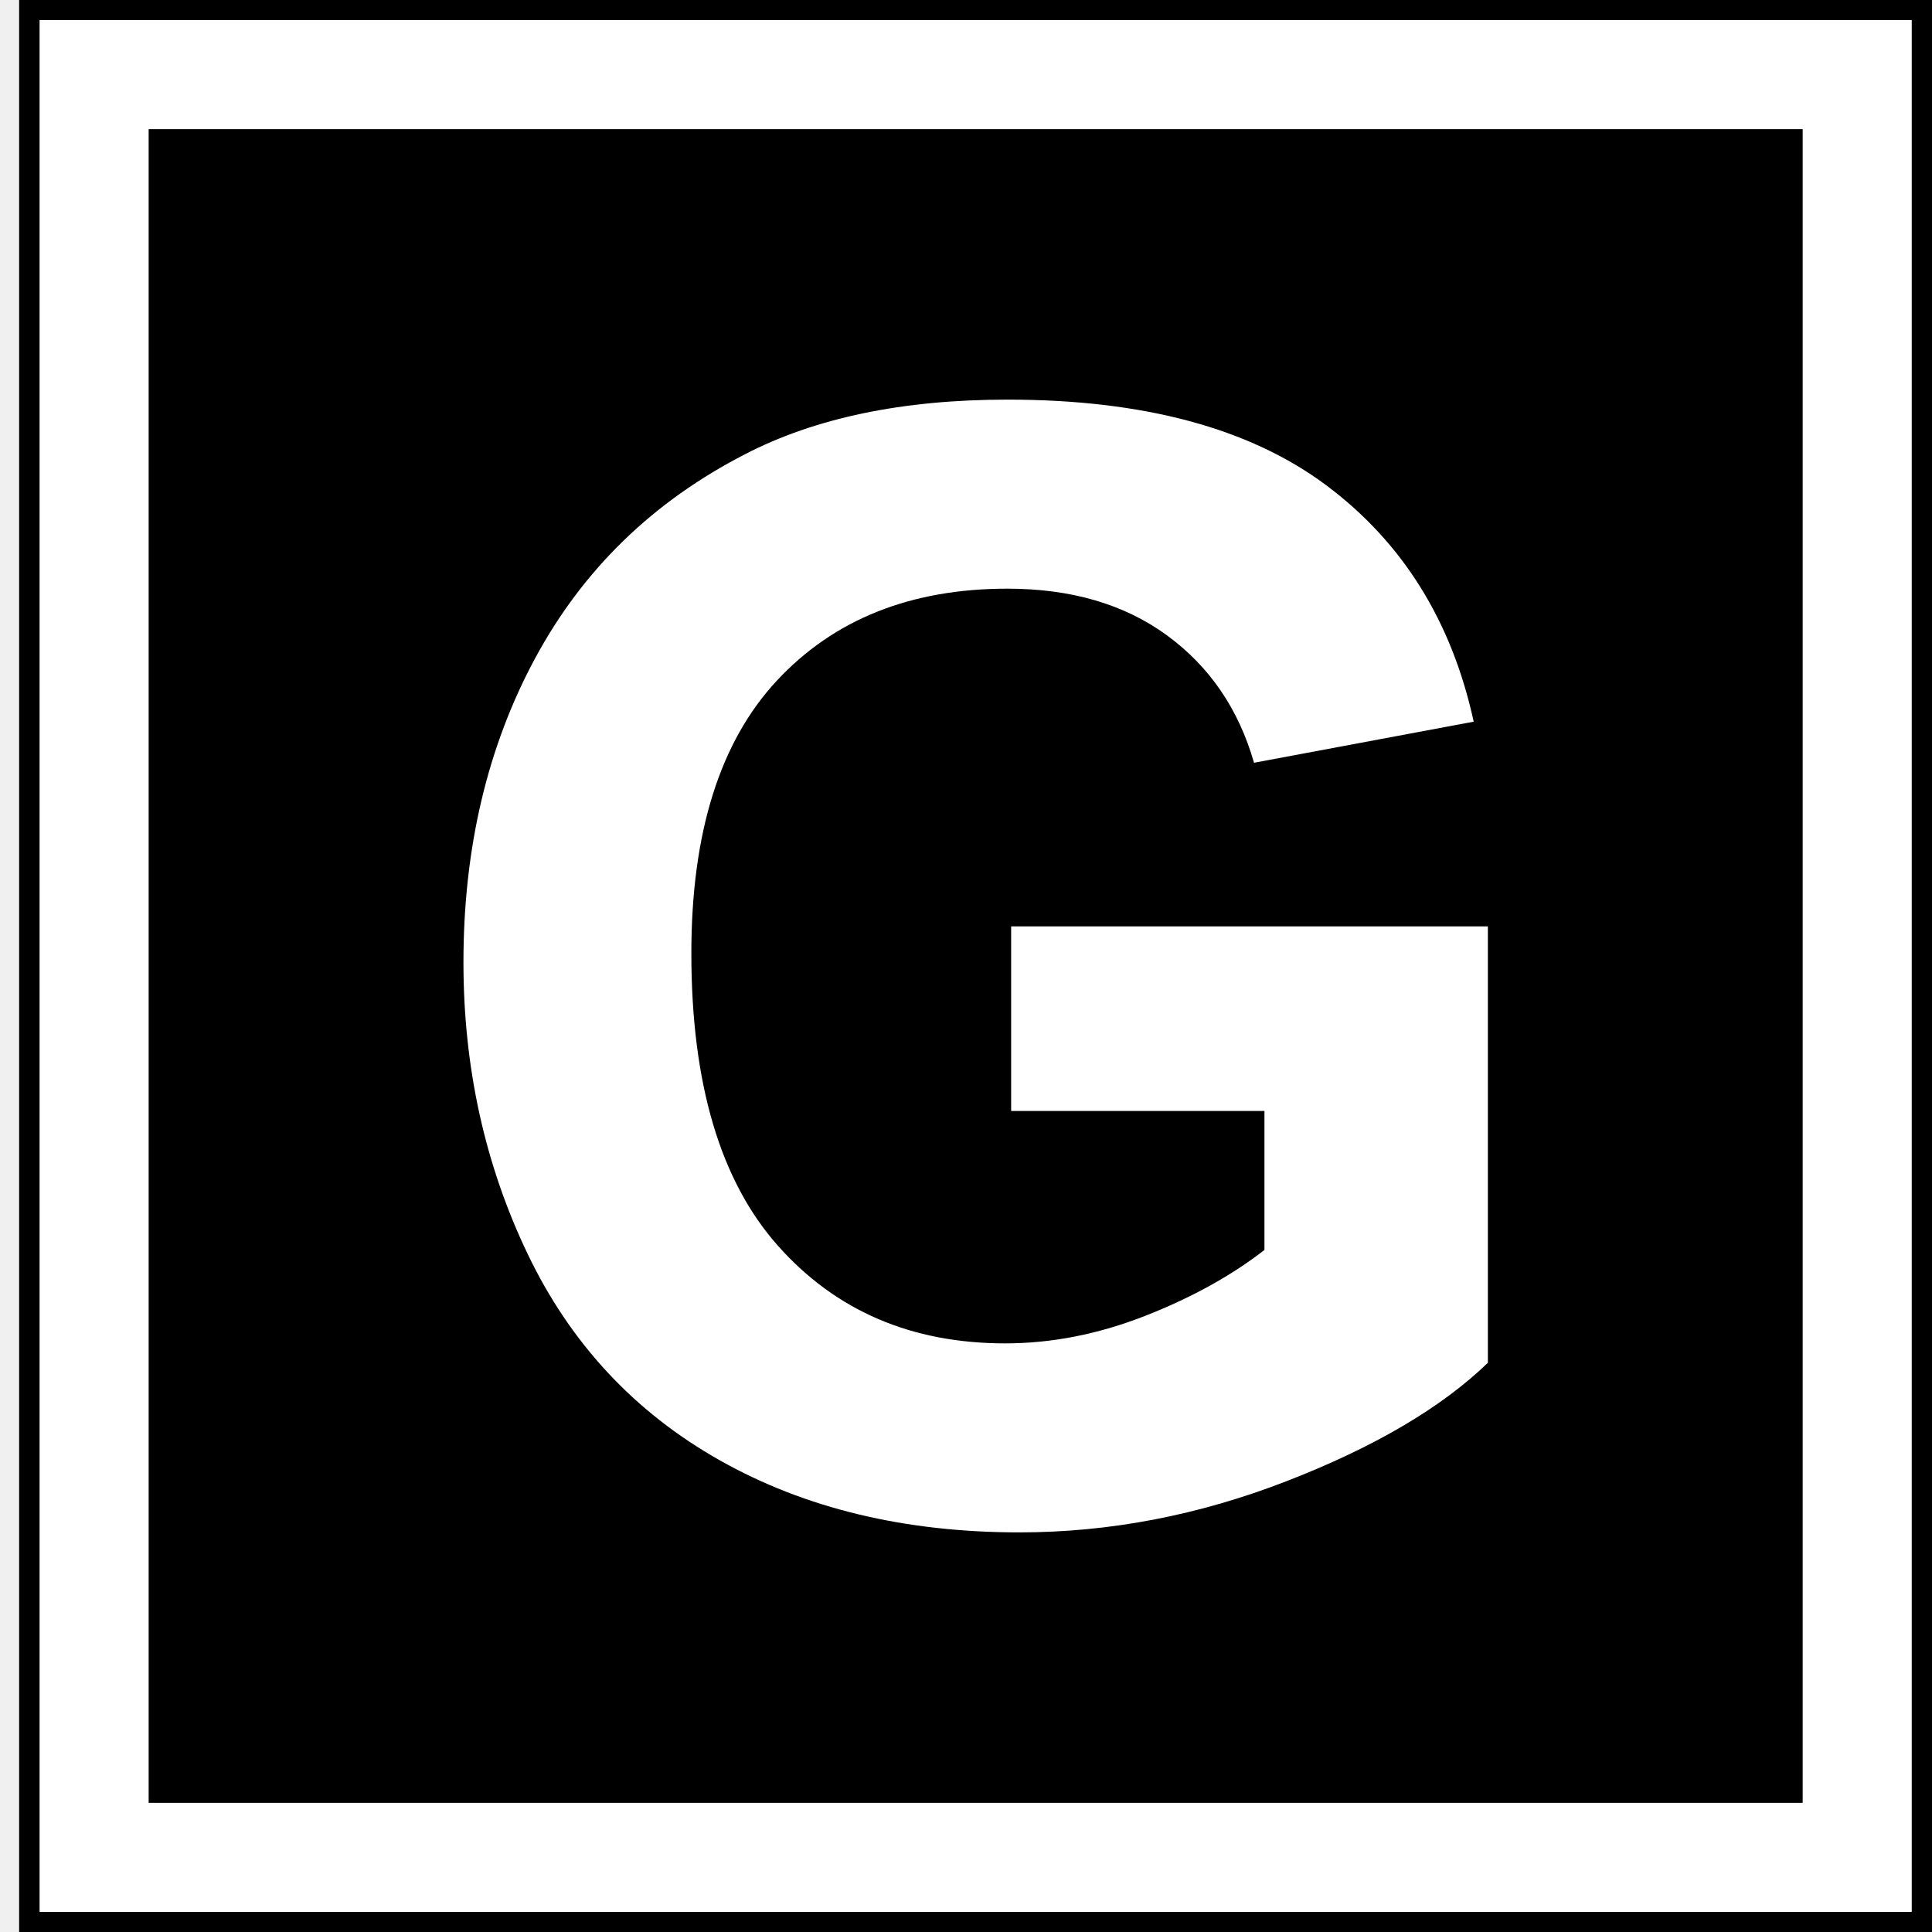
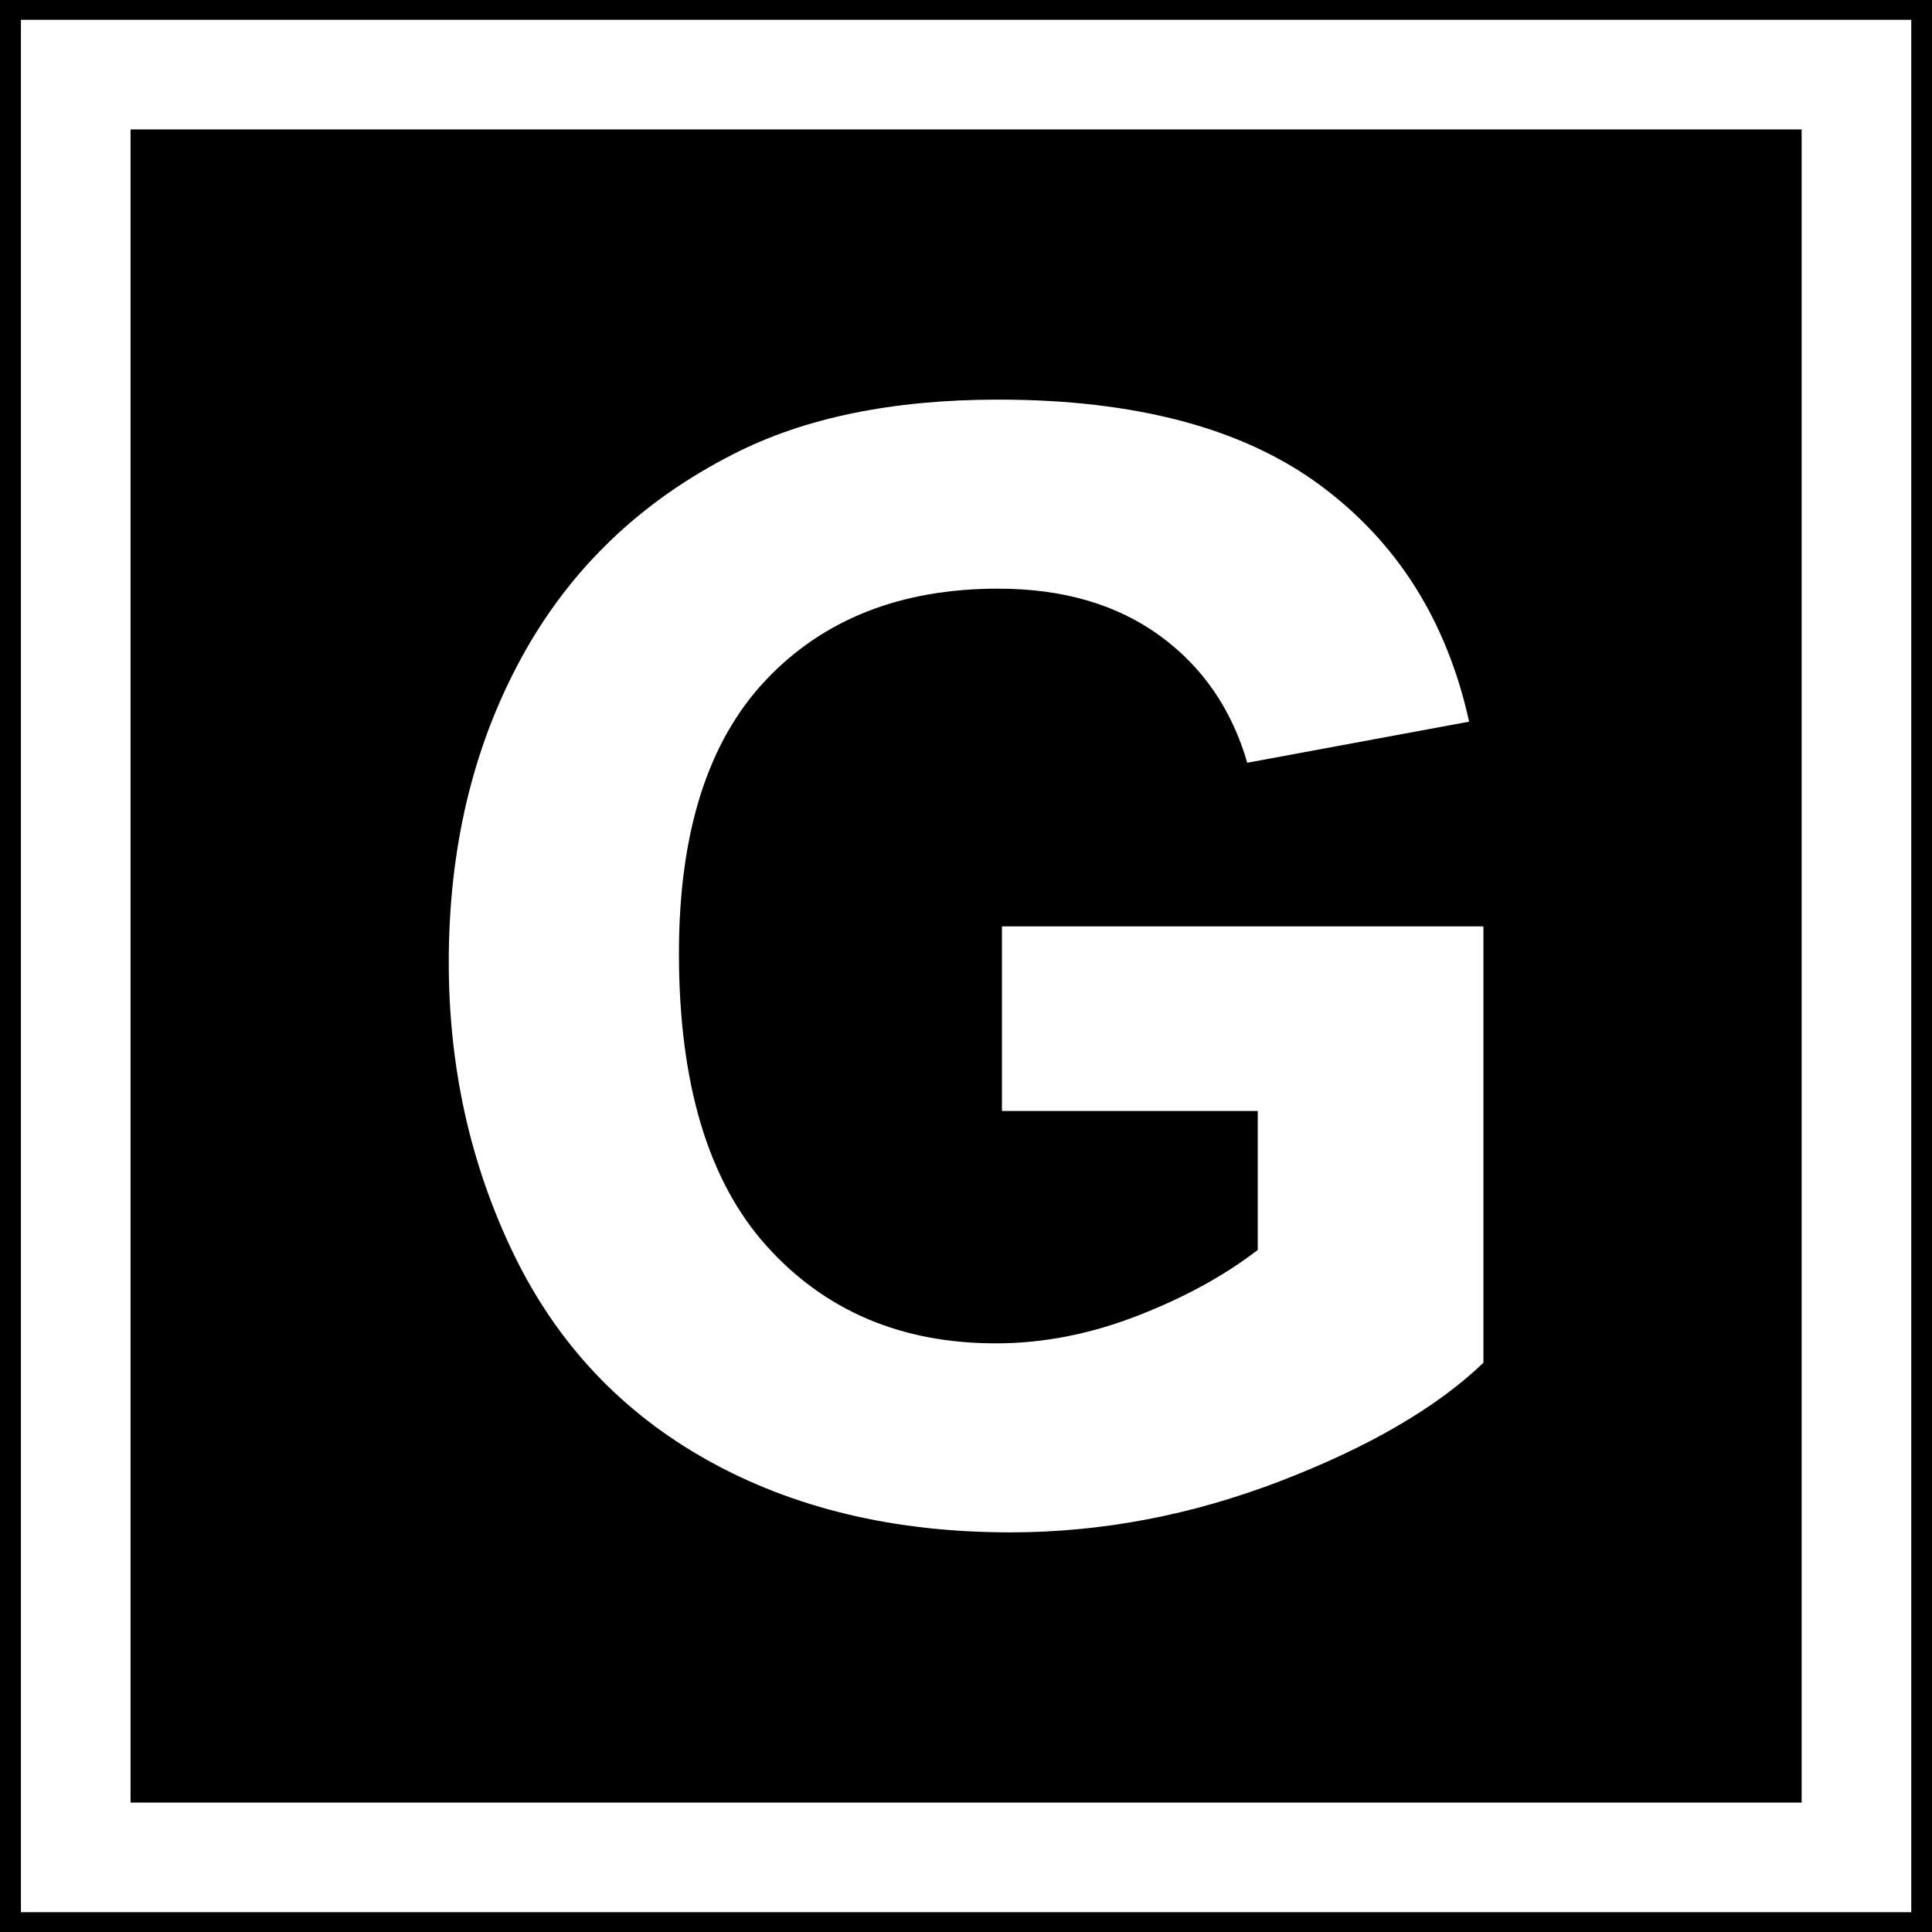
- <svg xmlns="http://www.w3.org/2000/svg" version="1.1" viewBox="0 0 101 101">
-   <g transform="translate(1,0)">
-     <g transform="translate(-107.73 -4.8419)">
-       <rect x="107.73" y="4.842" width="100" height="101" />
-       <rect x="111.65" y="8.742" width="92.17" height="93.199" fill="none" stroke="#fff" stroke-width="5.702" />
-       <g fill="#fff">
-         <path d="m159.59 62.92v-9.648h24.922v22.812c-2.422 2.344-5.931 4.408-10.527 6.191-4.596 1.784-9.251 2.676-13.965 2.676-5.99-1e-6 -11.211-1.256-15.664-3.769-4.453-2.513-7.8-6.107-10.039-10.781-2.24-4.675-3.359-9.759-3.359-15.254 0-5.963 1.25-11.263 3.75-15.898 2.5-4.635 6.159-8.19 10.977-10.664 3.672-1.901 8.242-2.852 13.711-2.852 7.109 5.8e-5 12.663 1.491 16.66 4.473 3.997 2.982 6.569 7.103 7.715 12.363l-11.484 2.148c-0.807-2.812-2.324-5.032-4.551-6.66-2.227-1.628-5.006-2.441-8.34-2.441-5.052 4.9e-5 -9.069 1.602-12.051 4.805-2.982 3.203-4.473 7.956-4.473 14.258-1e-5 6.797 1.51 11.895 4.531 15.293 3.021 3.398 6.979 5.098 11.875 5.098 2.422 9e-6 4.85-0.475 7.285-1.426 2.435-0.951 4.525-2.103 6.269-3.457v-7.266z" fill="#fff" />
-       </g>
-     </g>
-   </g>
+ <svg xmlns="http://www.w3.org/2000/svg" version="1.1" viewBox="0 0 100 100">
+   <rect x="3.3569e-6" y="-3.0386e-8" width="100" height="100" stroke-width=".995" />
+   <rect x="3.92" y="3.862" width="92.17" height="92.276" fill="none" stroke="#fff" stroke-width="5.674" />
+   <path d="m51.86 57.503v-9.553h24.922v22.586c-2.422 2.321-5.931 4.364-10.527 6.13-4.596 1.766-9.251 2.649-13.965 2.649-5.99-1e-6 -11.211-1.244-15.664-3.732-4.453-2.488-7.8-6.046-10.039-10.674-2.24-4.628-3.359-9.662-3.359-15.103 0-5.904 1.25-11.151 3.75-15.741 2.5-4.59 6.159-8.109 10.977-10.558 3.672-1.882 8.242-2.823 13.711-2.823 7.109 5.8e-5 12.663 1.476 16.66 4.428 3.997 2.952 6.569 7.033 7.715 12.241l-11.484 2.127c-0.807-2.785-2.324-4.983-4.551-6.594-2.227-1.611-5.006-2.417-8.34-2.417-5.052 4.8e-5 -9.069 1.586-12.051 4.757-2.982 3.171-4.473 7.877-4.473 14.117-1e-5 6.73 1.51 11.777 4.531 15.142 3.021 3.365 6.979 5.047 11.875 5.047 2.422 9e-6 4.85-0.471 7.285-1.412 2.435-0.941 4.525-2.082 6.269-3.423v-7.194z" fill="#fff" stroke-width=".995" />
</svg>
